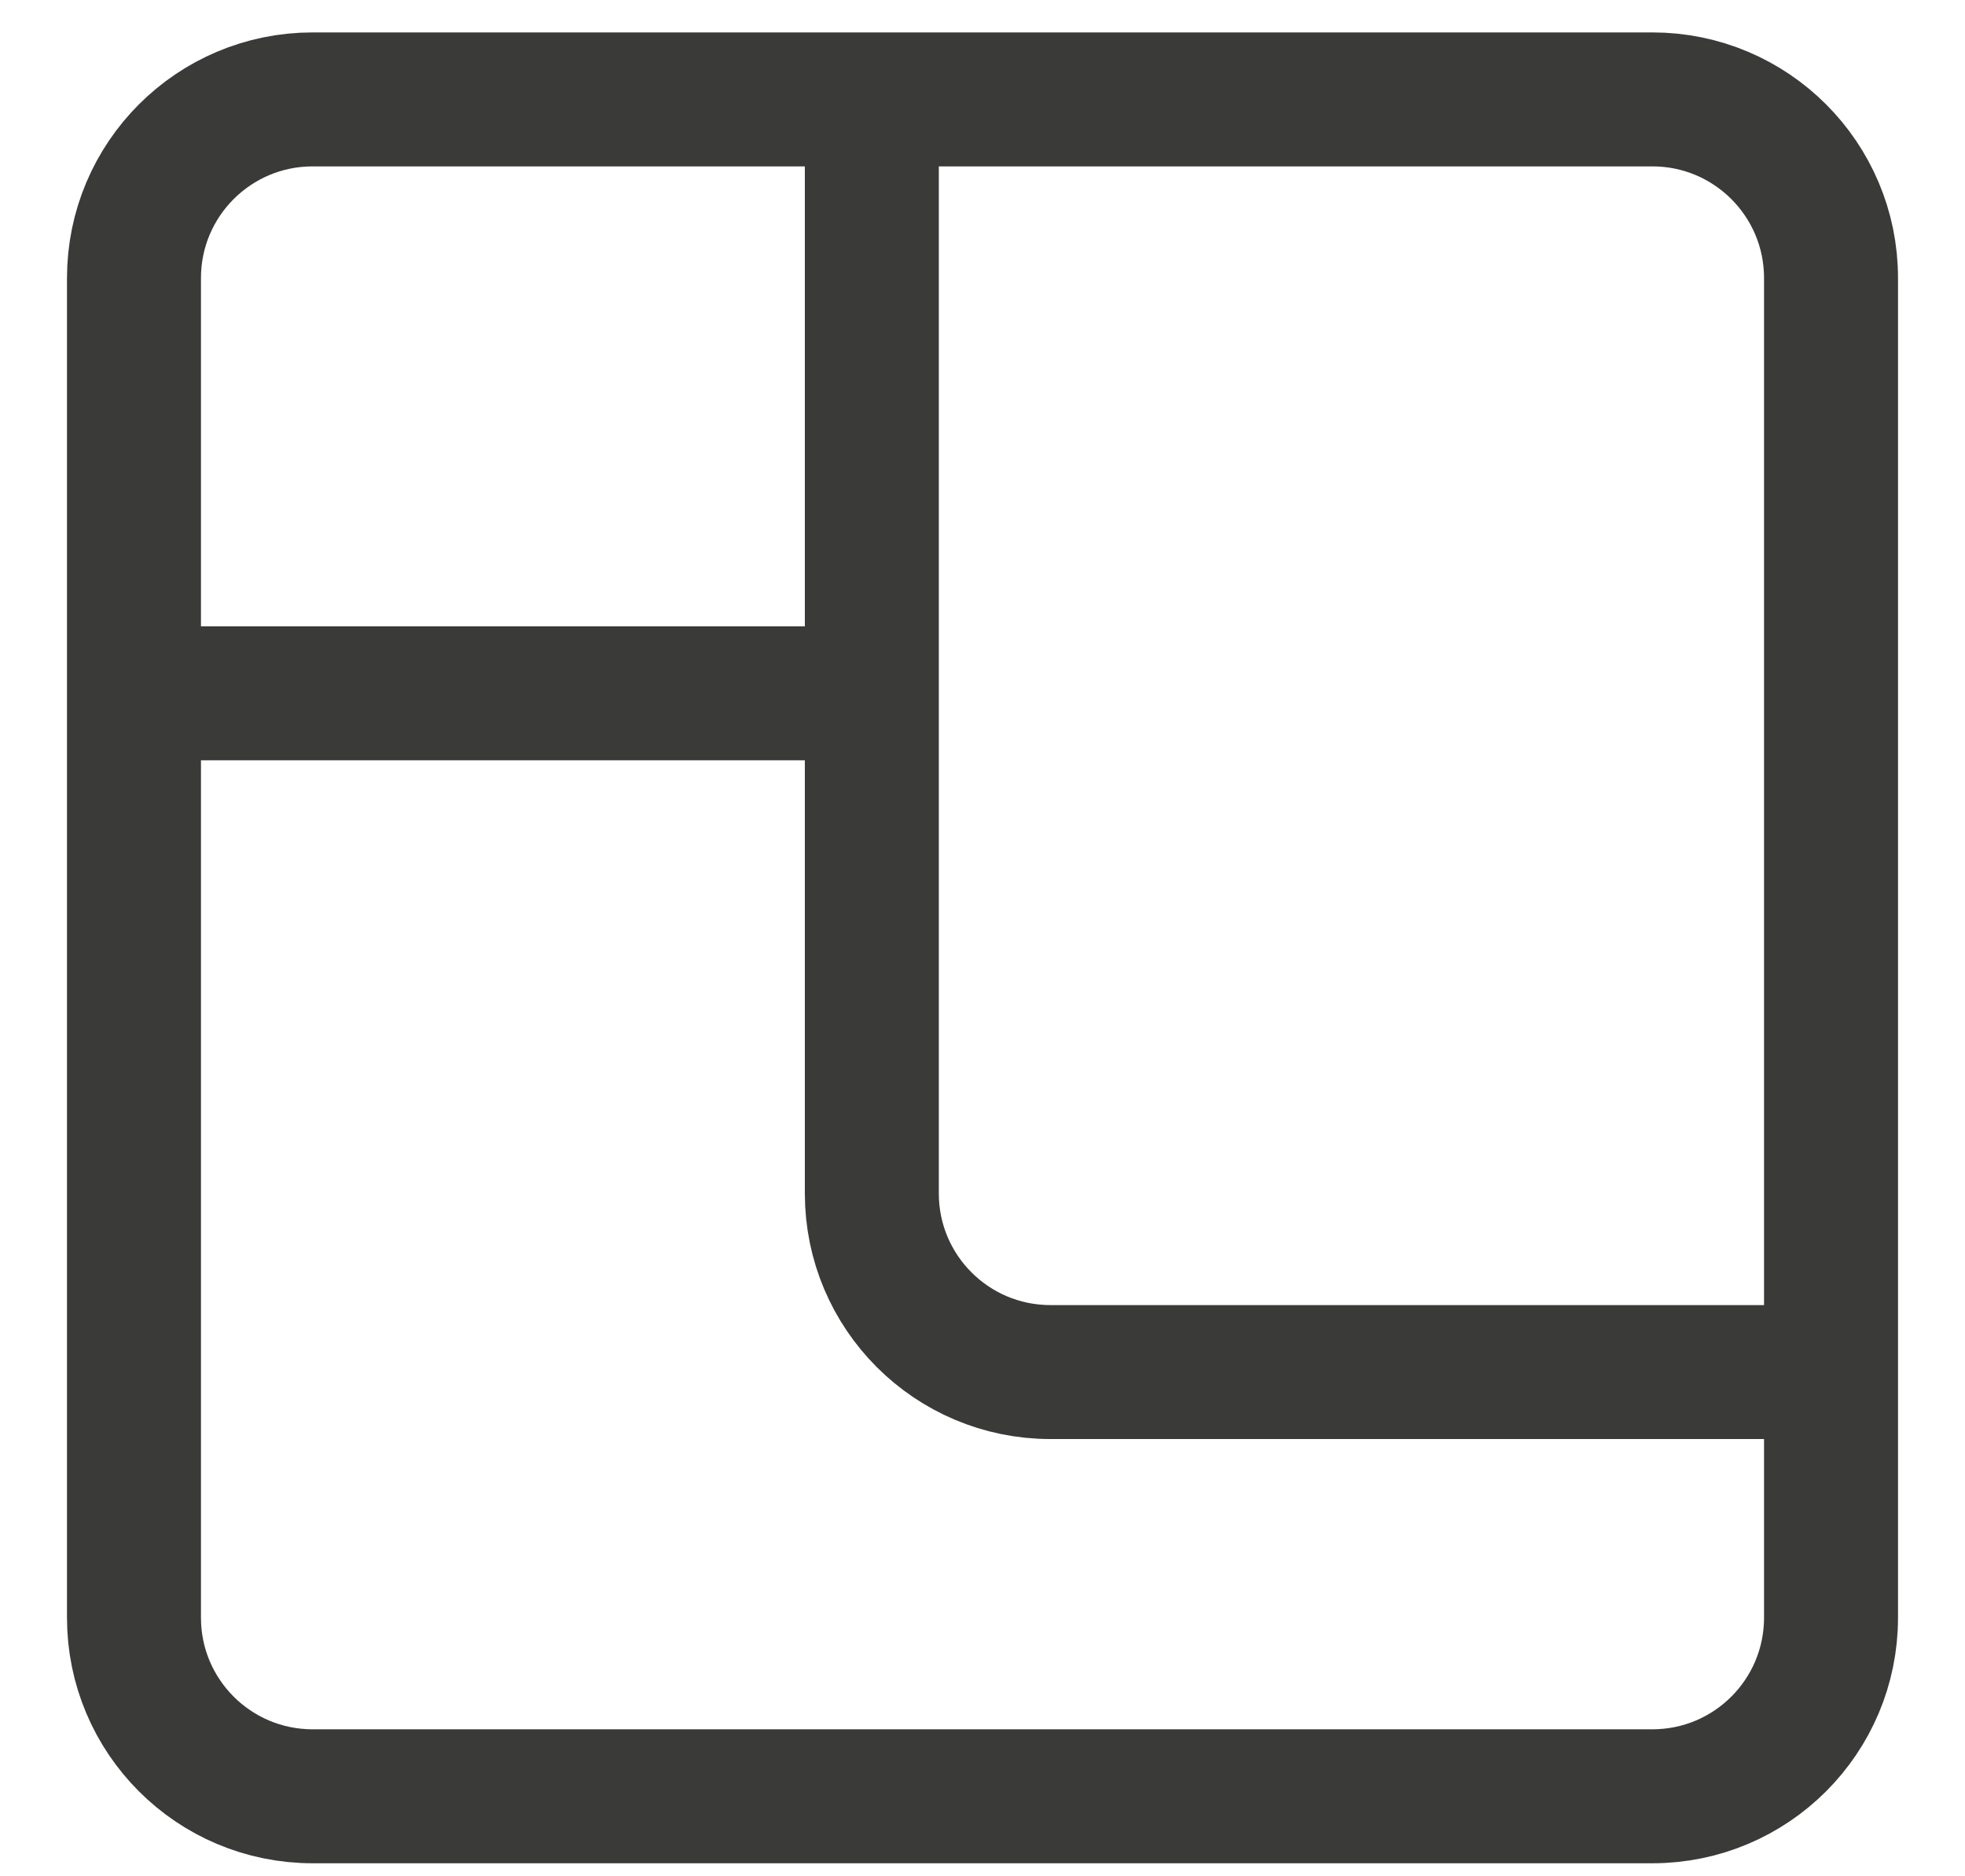
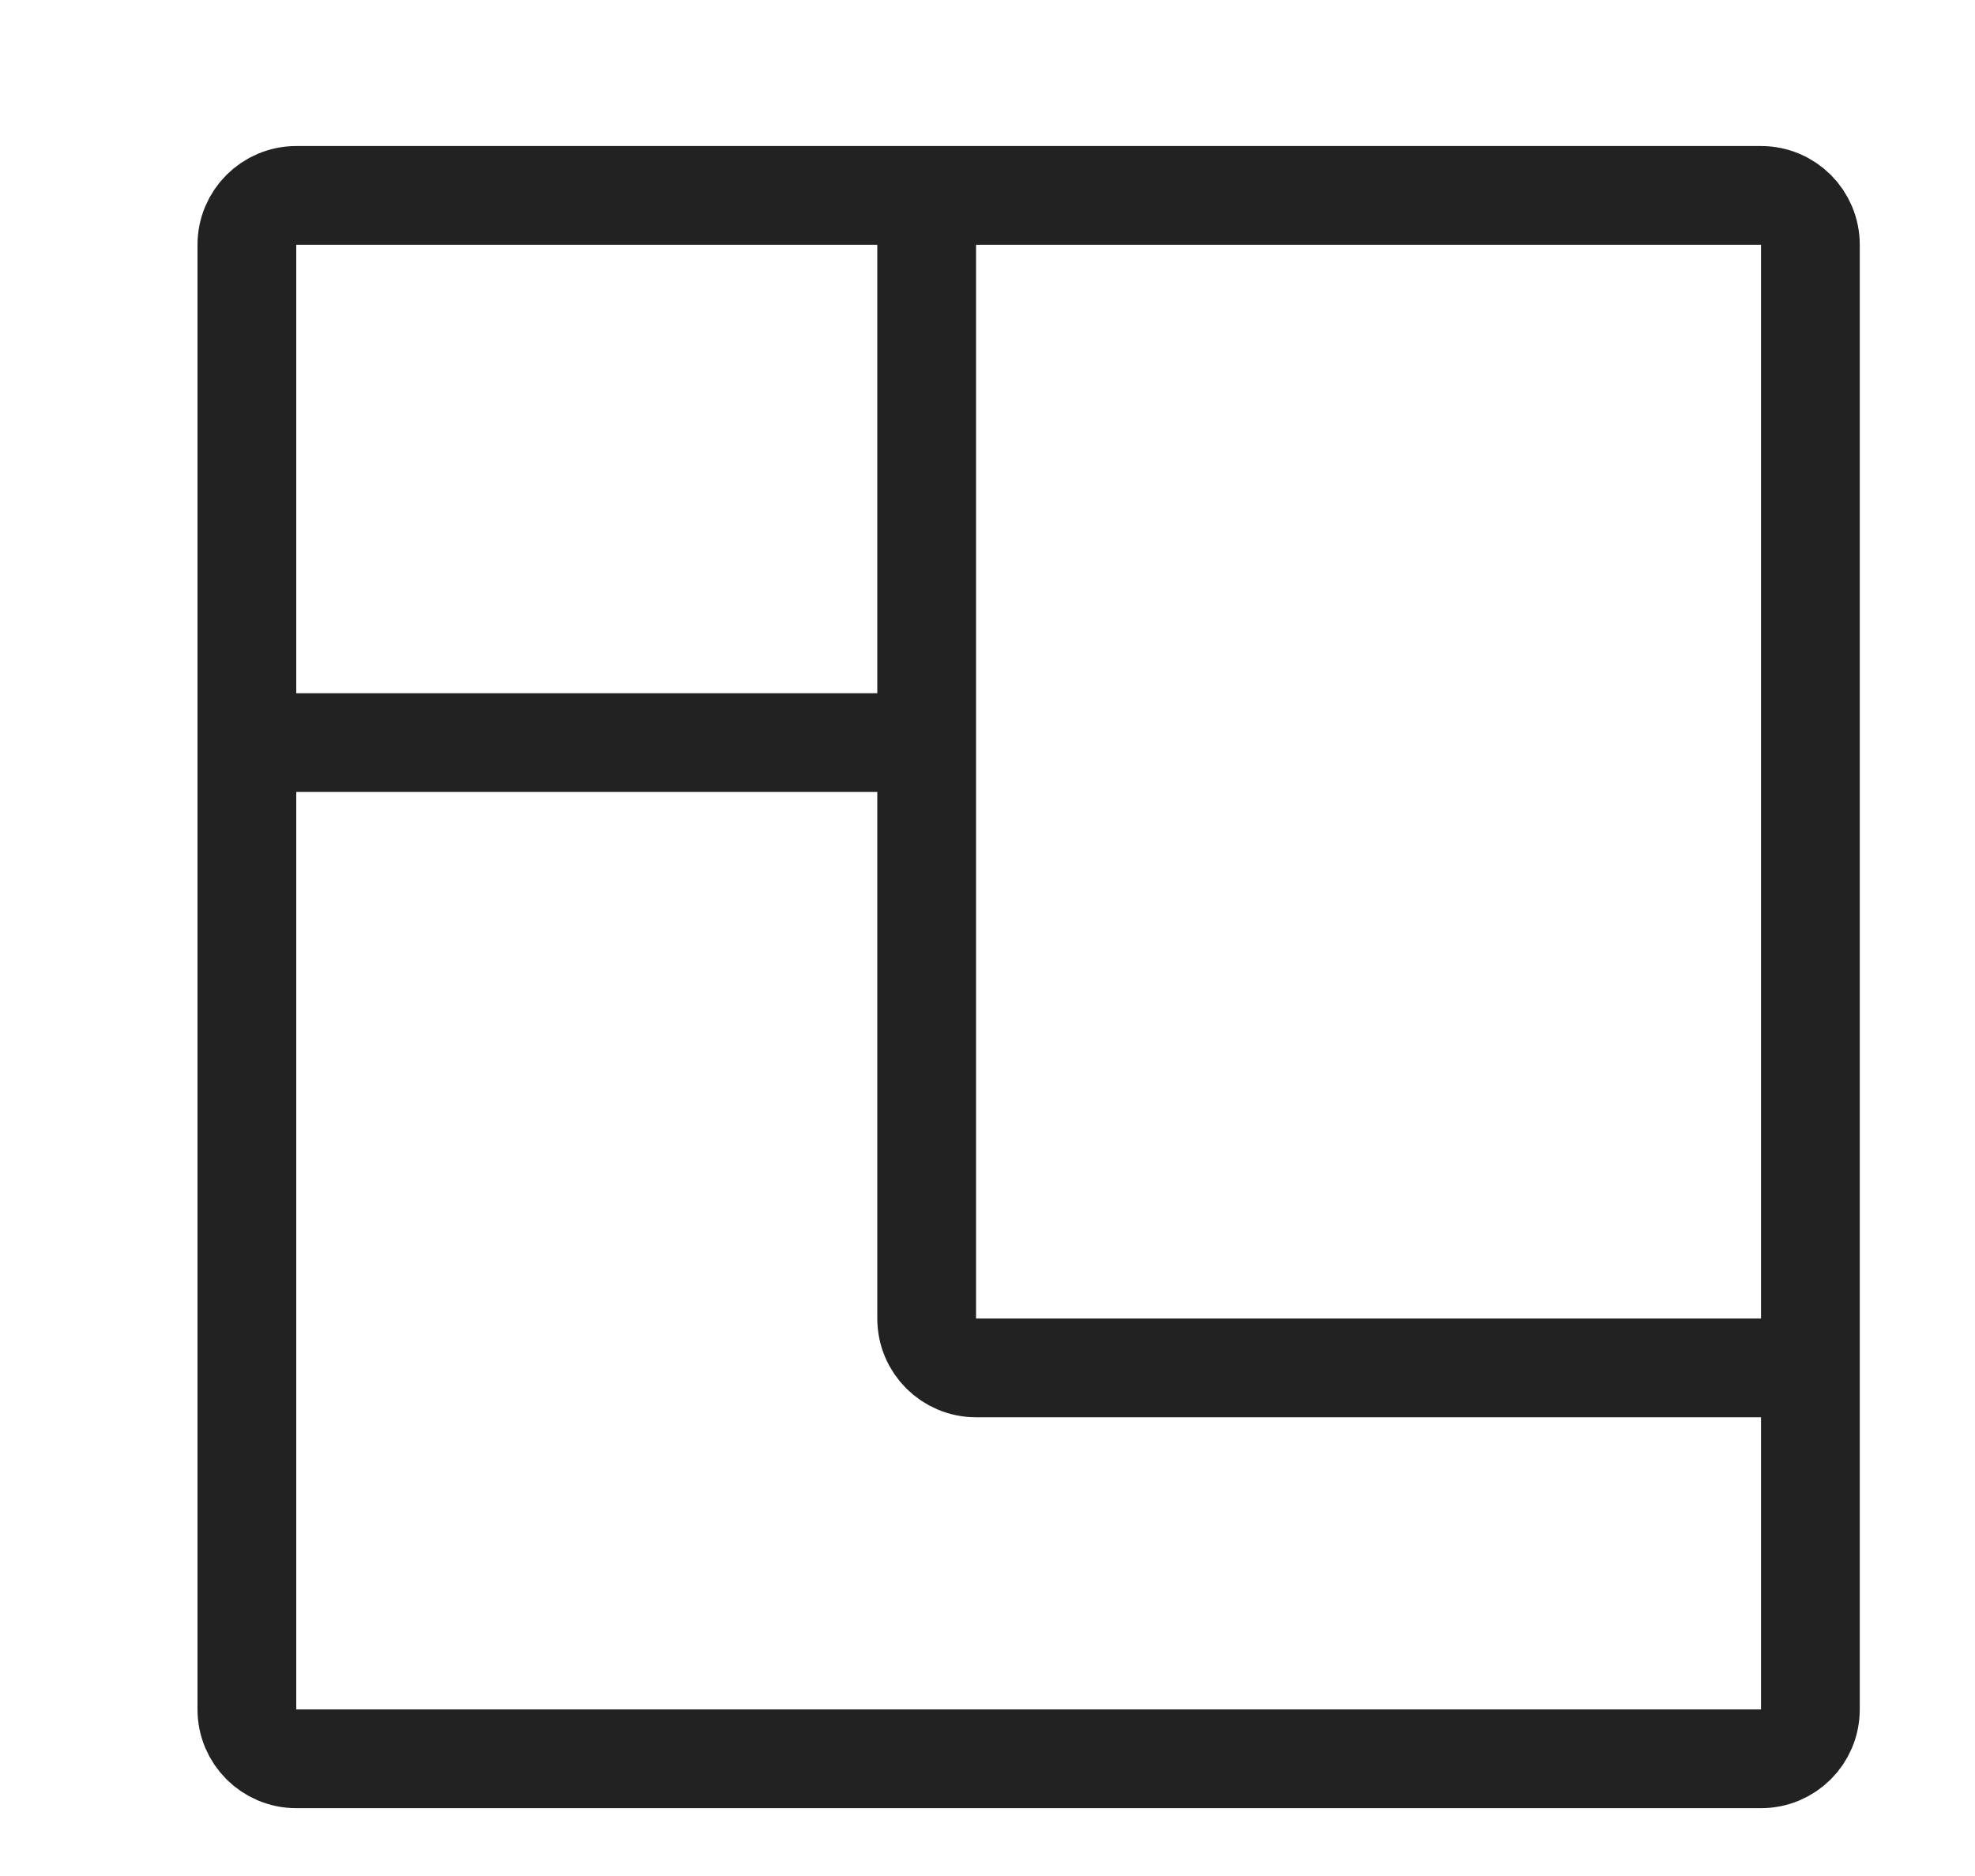
- <svg xmlns="http://www.w3.org/2000/svg" width="22" height="21" viewBox="0 0 22 21" fill="none">
-   <path d="M1.5 7.763V3.113C1.5 2.009 2.395 1.113 3.5 1.113H9.761M1.5 7.763V18.113C1.5 19.218 2.395 20.113 3.5 20.113H18.5C19.605 20.113 20.5 19.218 20.5 18.113V15.363M1.5 7.763H9.761M9.761 7.763V1.113M9.761 7.763V13.363C9.761 14.468 10.656 15.363 11.761 15.363H20.5M9.761 1.113H18.5C19.605 1.113 20.5 2.009 20.5 3.113V15.363" stroke="#3A3A39" stroke-width="1.5" />
+ <svg xmlns="http://www.w3.org/2000/svg" width="20" height="19" viewBox="0 0 20 19" fill="none">
+   <path d="M2.5 7.521V2.479C2.5 2.203 2.724 1.979 3 1.979H9.384M2.5 7.521V17.313C2.5 17.589 2.724 17.813 3 17.813H17.833C18.11 17.813 18.333 17.589 18.333 17.313V13.854M2.5 7.521H9.384M9.384 7.521V1.979M9.384 7.521V13.354C9.384 13.631 9.608 13.854 9.884 13.854H18.333M9.384 1.979H17.833C18.11 1.979 18.333 2.203 18.333 2.479V13.854" stroke="#222222" />
</svg>
